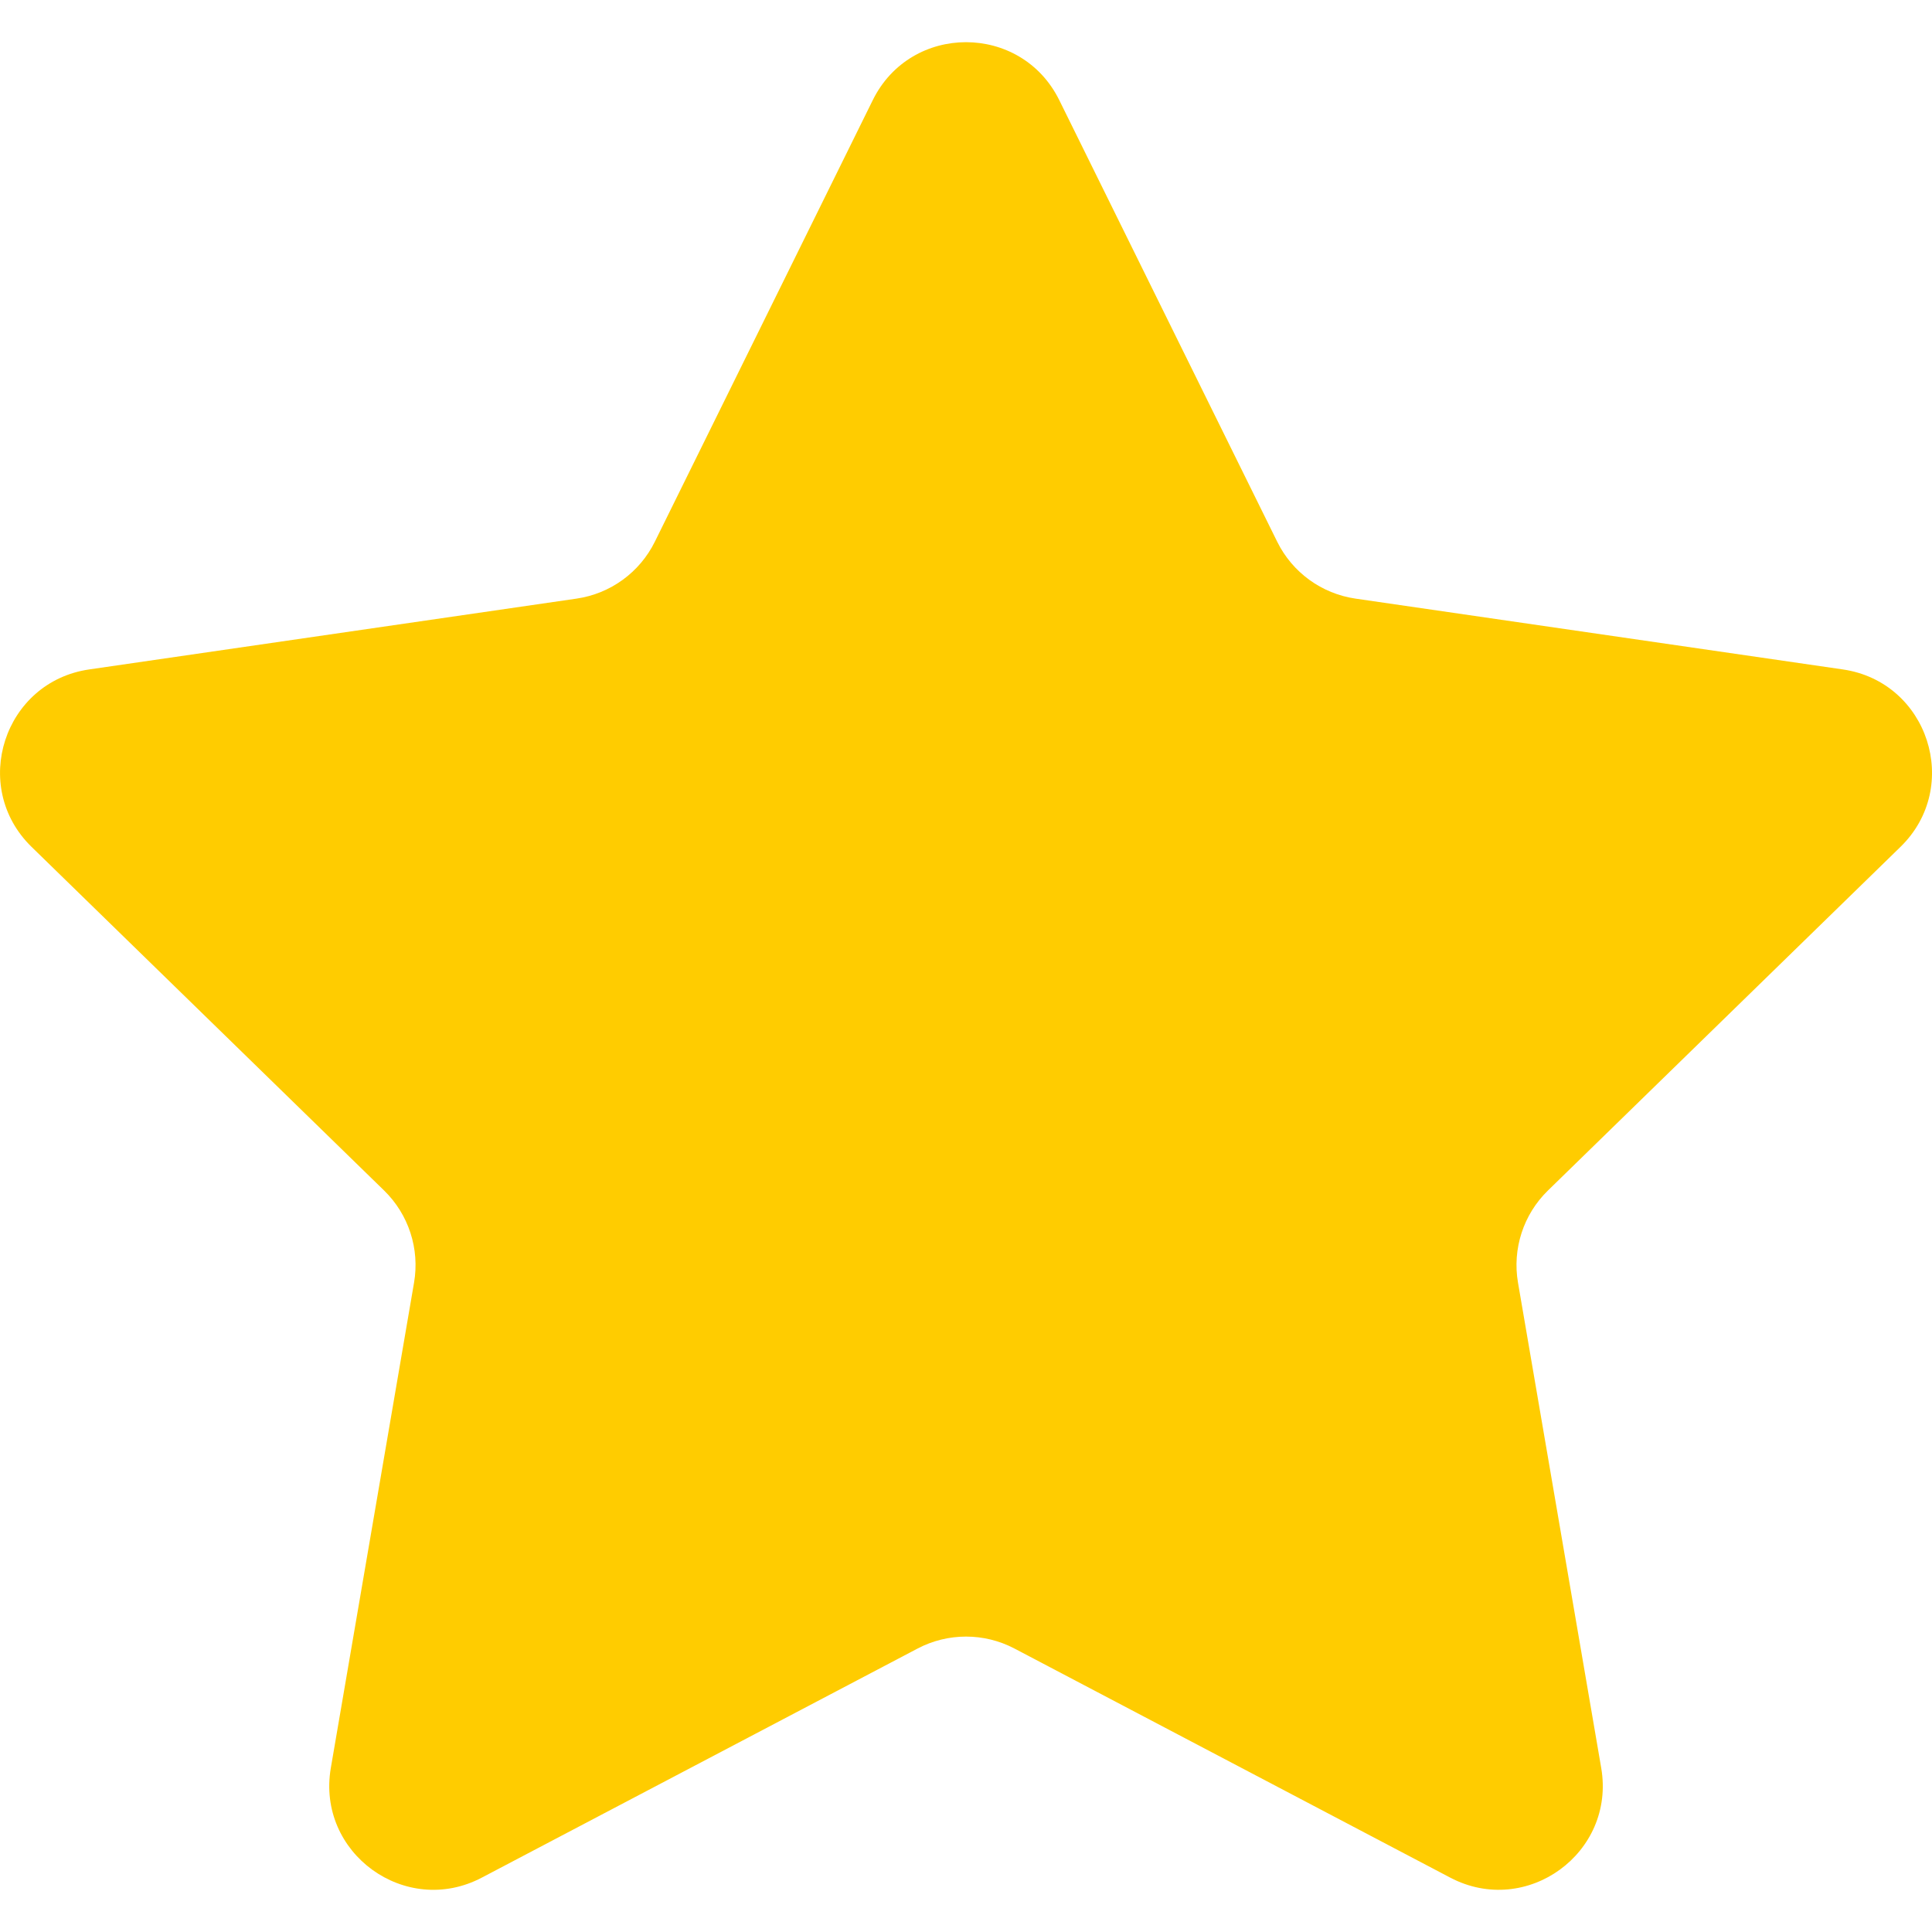
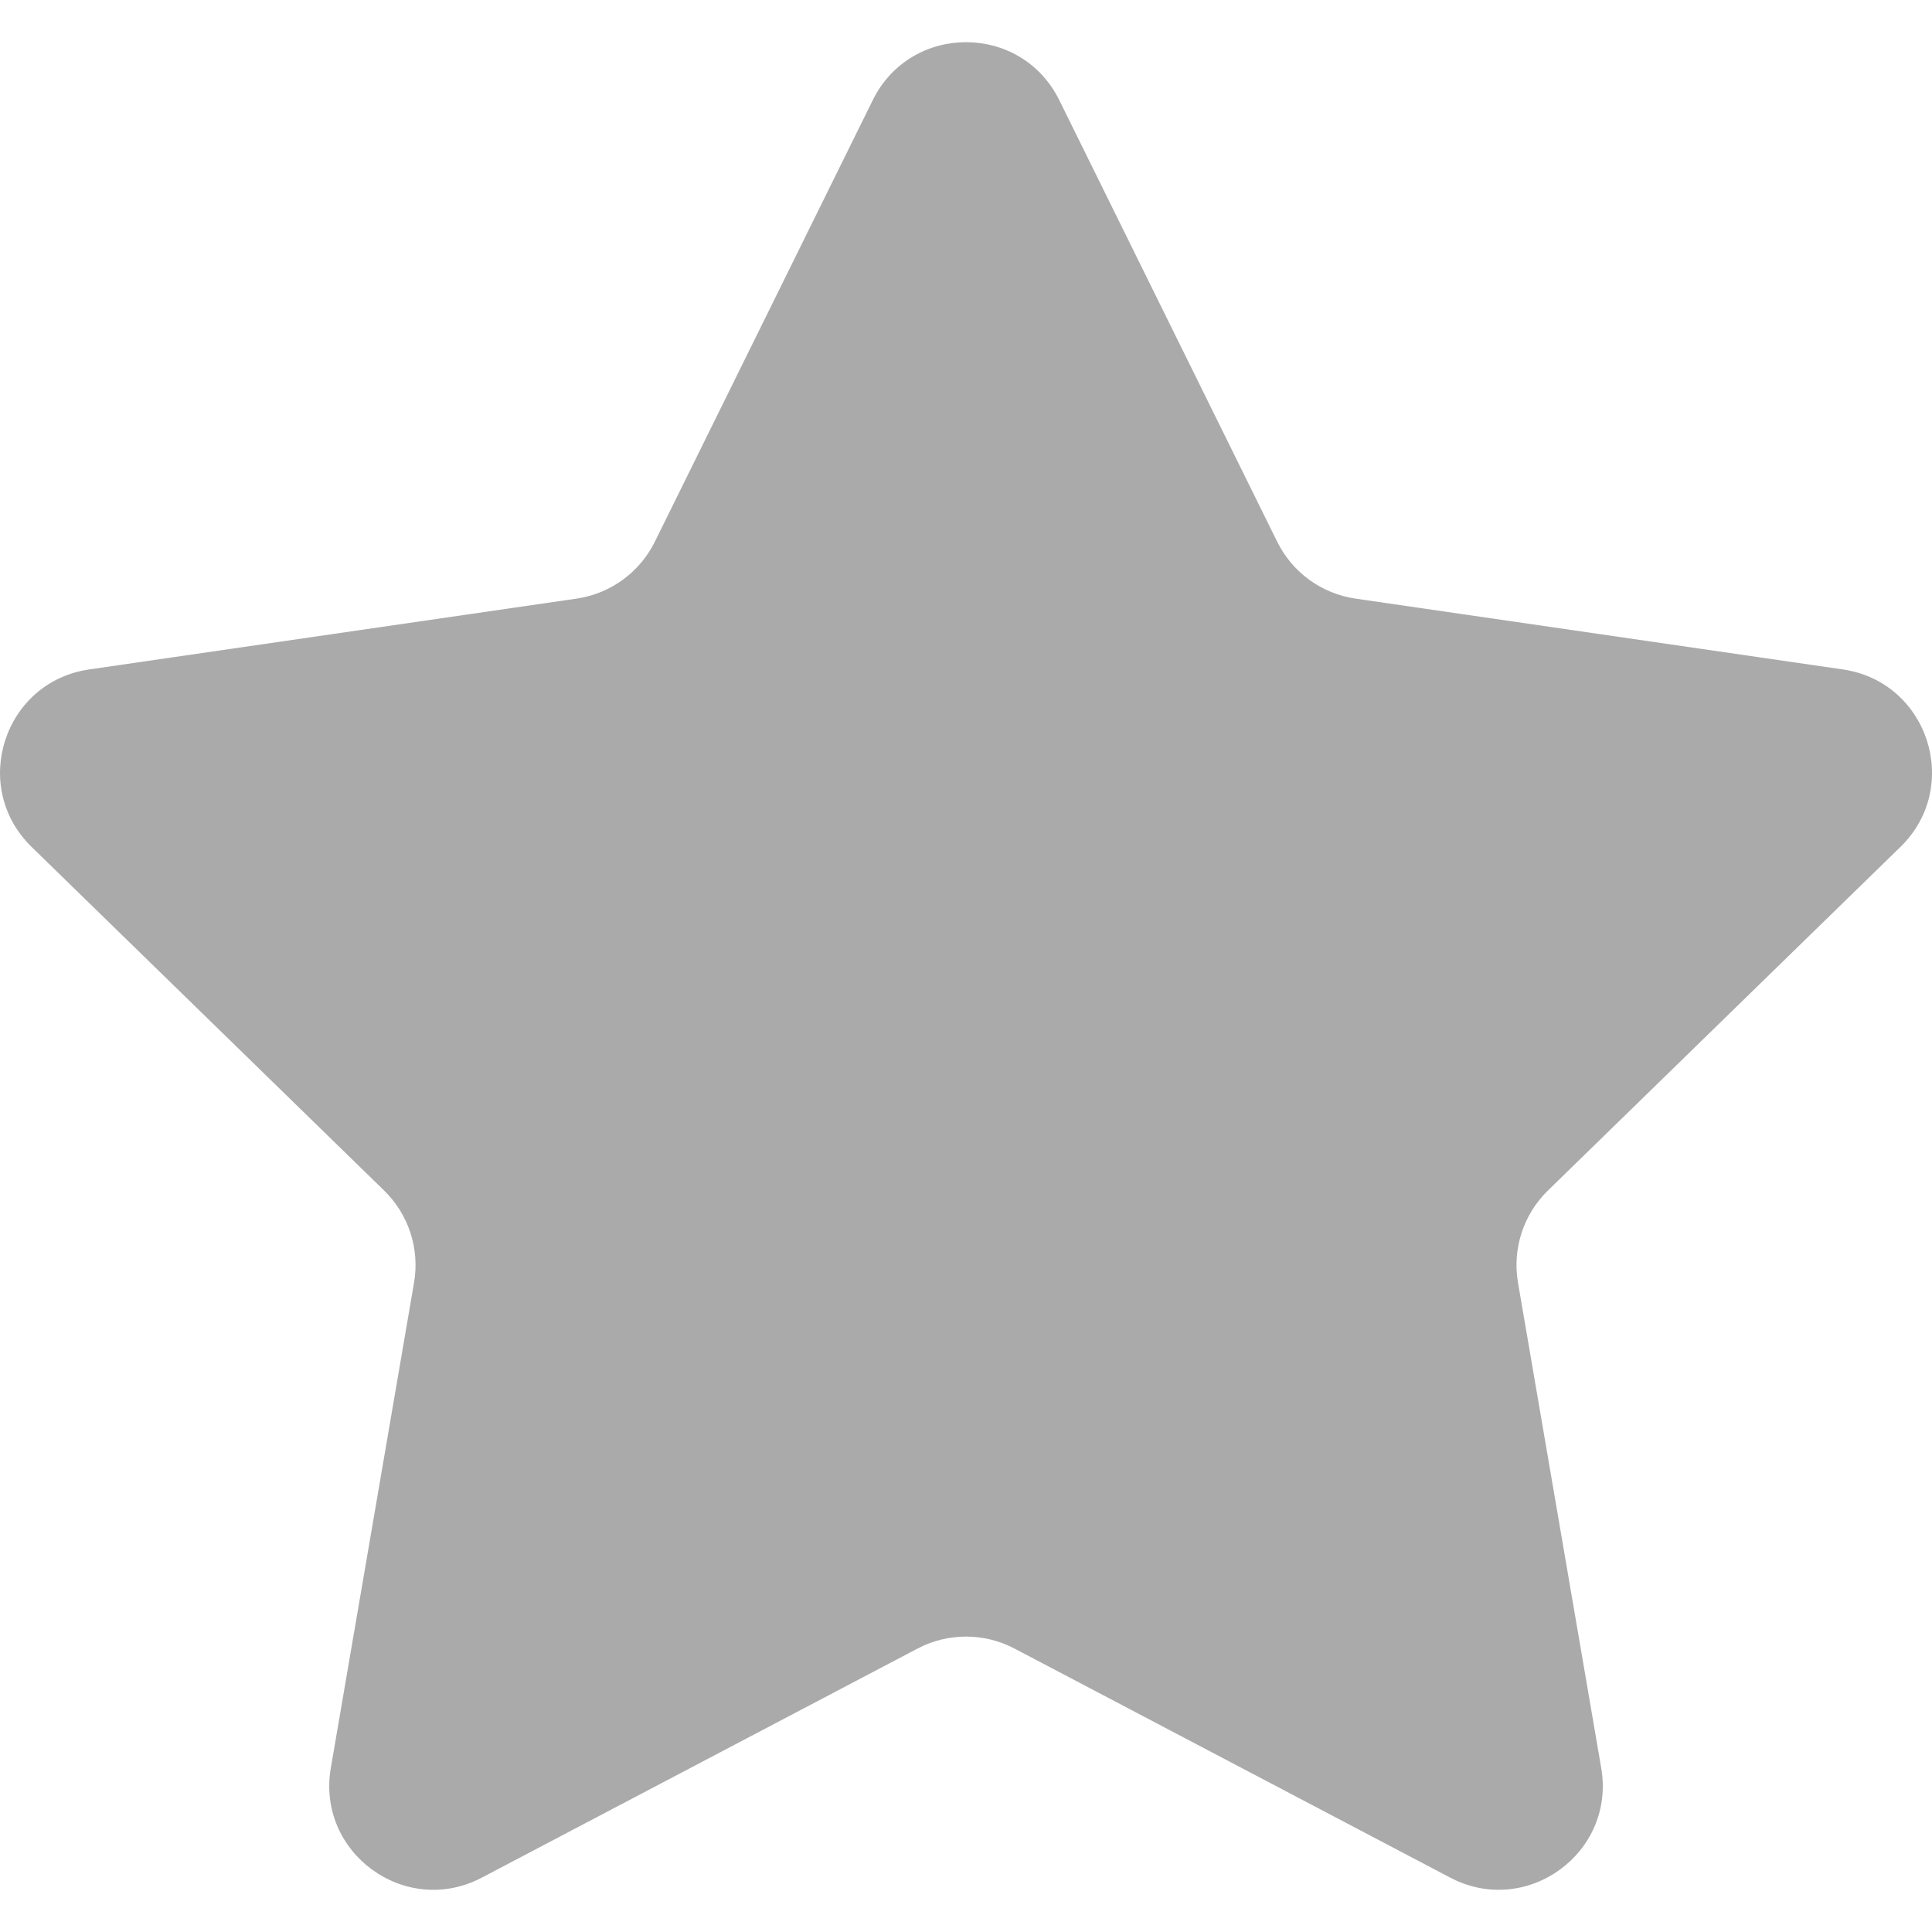
<svg xmlns="http://www.w3.org/2000/svg" version="1.1" id="Capa_1" x="0px" y="0px" viewBox="0 0 47.94 47.94" style="enable-background:new 0 0 47.94 47.94;" xml:space="preserve">
-   <path style="fill:#ffcc00;" d="M26.285,2.486l5.407,10.956c0.376,0.762,1.103,1.29,1.944,1.412l12.091,1.757  c2.118,0.308,2.963,2.91,1.431,4.403l-8.749,8.528c-0.608,0.593-0.886,1.448-0.742,2.285l2.065,12.042  c0.362,2.109-1.852,3.717-3.746,2.722l-10.814-5.685c-0.752-0.395-1.651-0.395-2.403,0l-10.814,5.685  c-1.894,0.996-4.108-0.613-3.746-2.722l2.065-12.042c0.144-0.837-0.134-1.692-0.742-2.285l-8.749-8.528  c-1.532-1.494-0.687-4.096,1.431-4.403l12.091-1.757c0.841-0.122,1.568-0.65,1.944-1.412l5.407-10.956  C22.602,0.567,25.338,0.567,26.285,2.486z" />
-   <g>
- </g>
-   <g>
- </g>
-   <g>
- </g>
-   <g>
- </g>
-   <g>
- </g>
-   <g>
- </g>
-   <g>
- </g>
-   <g>
- </g>
-   <g>
- </g>
-   <g>
- </g>
-   <g>
- </g>
-   <g>
- </g>
-   <g>
- </g>
-   <g>
- </g>
-   <g>
- </g>
+   <path style="fill:#aaaaaa;" d="M26.285,2.486l5.407,10.956c0.376,0.762,1.103,1.29,1.944,1.412l12.091,1.757  c2.118,0.308,2.963,2.91,1.431,4.403l-8.749,8.528c-0.608,0.593-0.886,1.448-0.742,2.285l2.065,12.042  c0.362,2.109-1.852,3.717-3.746,2.722l-10.814-5.685c-0.752-0.395-1.651-0.395-2.403,0l-10.814,5.685  c-1.894,0.996-4.108-0.613-3.746-2.722l2.065-12.042c0.144-0.837-0.134-1.692-0.742-2.285l-8.749-8.528  c-1.532-1.494-0.687-4.096,1.431-4.403l12.091-1.757c0.841-0.122,1.568-0.65,1.944-1.412l5.407-10.956  C22.602,0.567,25.338,0.567,26.285,2.486z" />
</svg>
